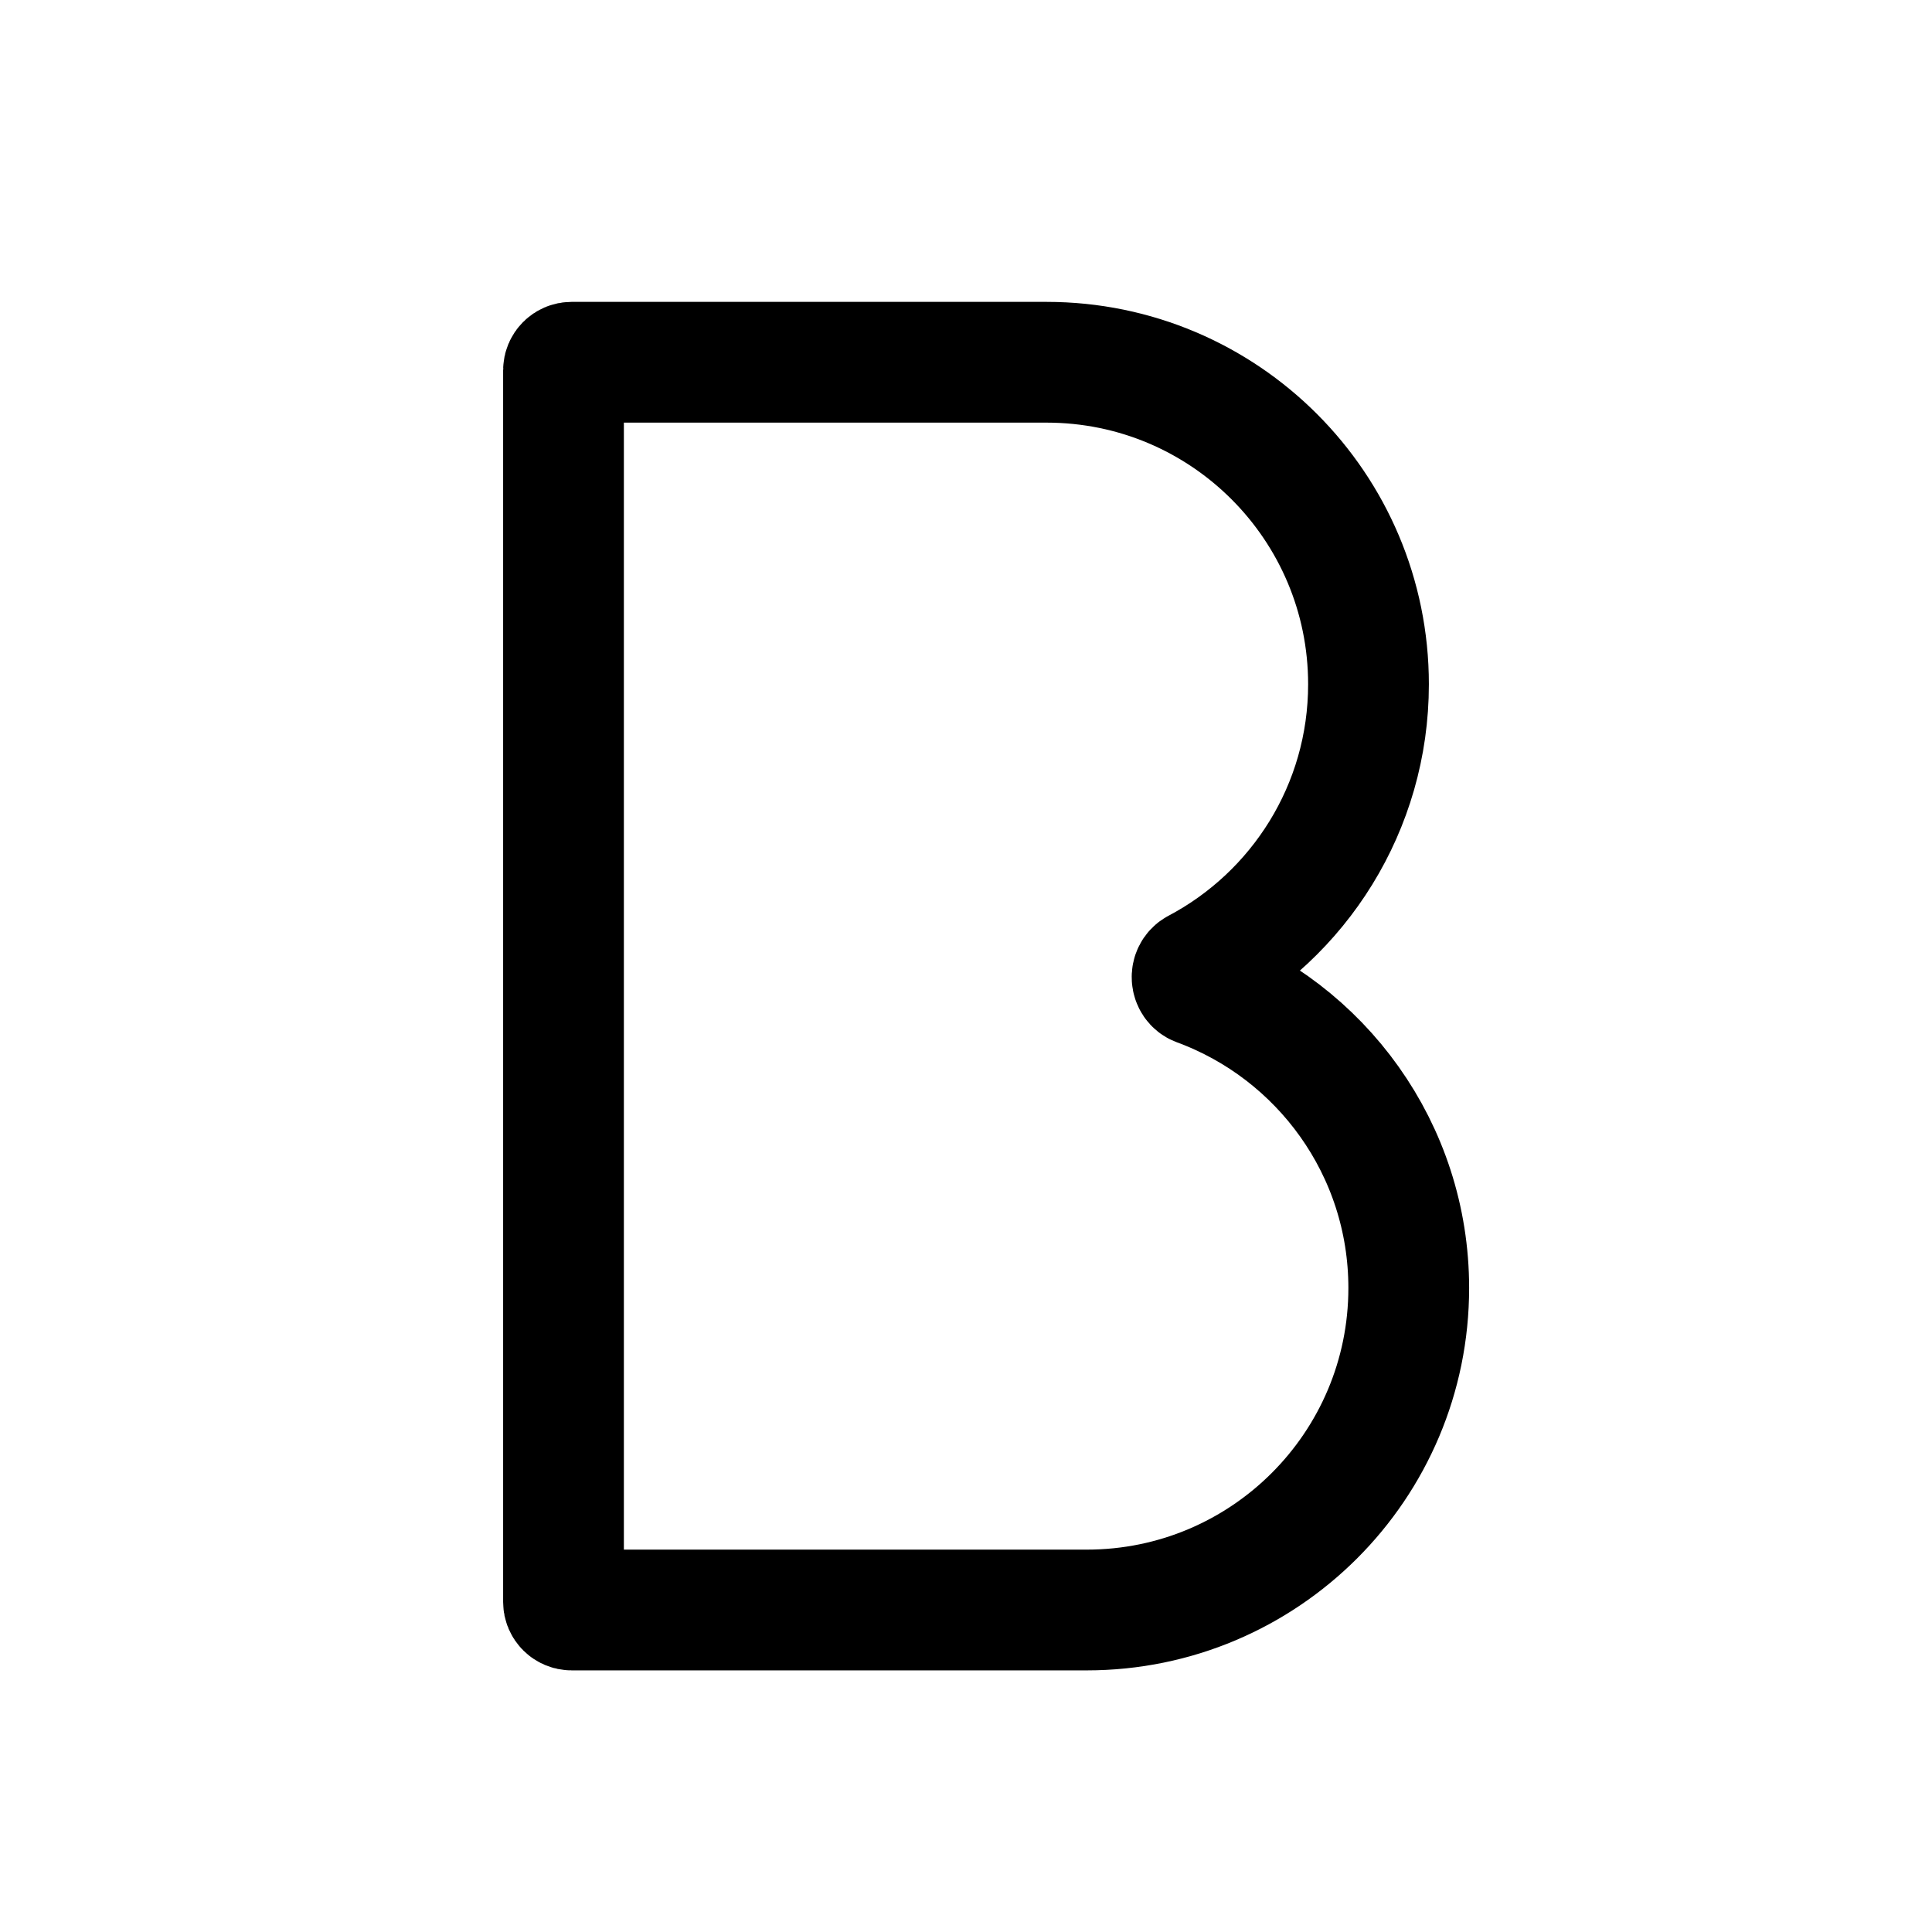
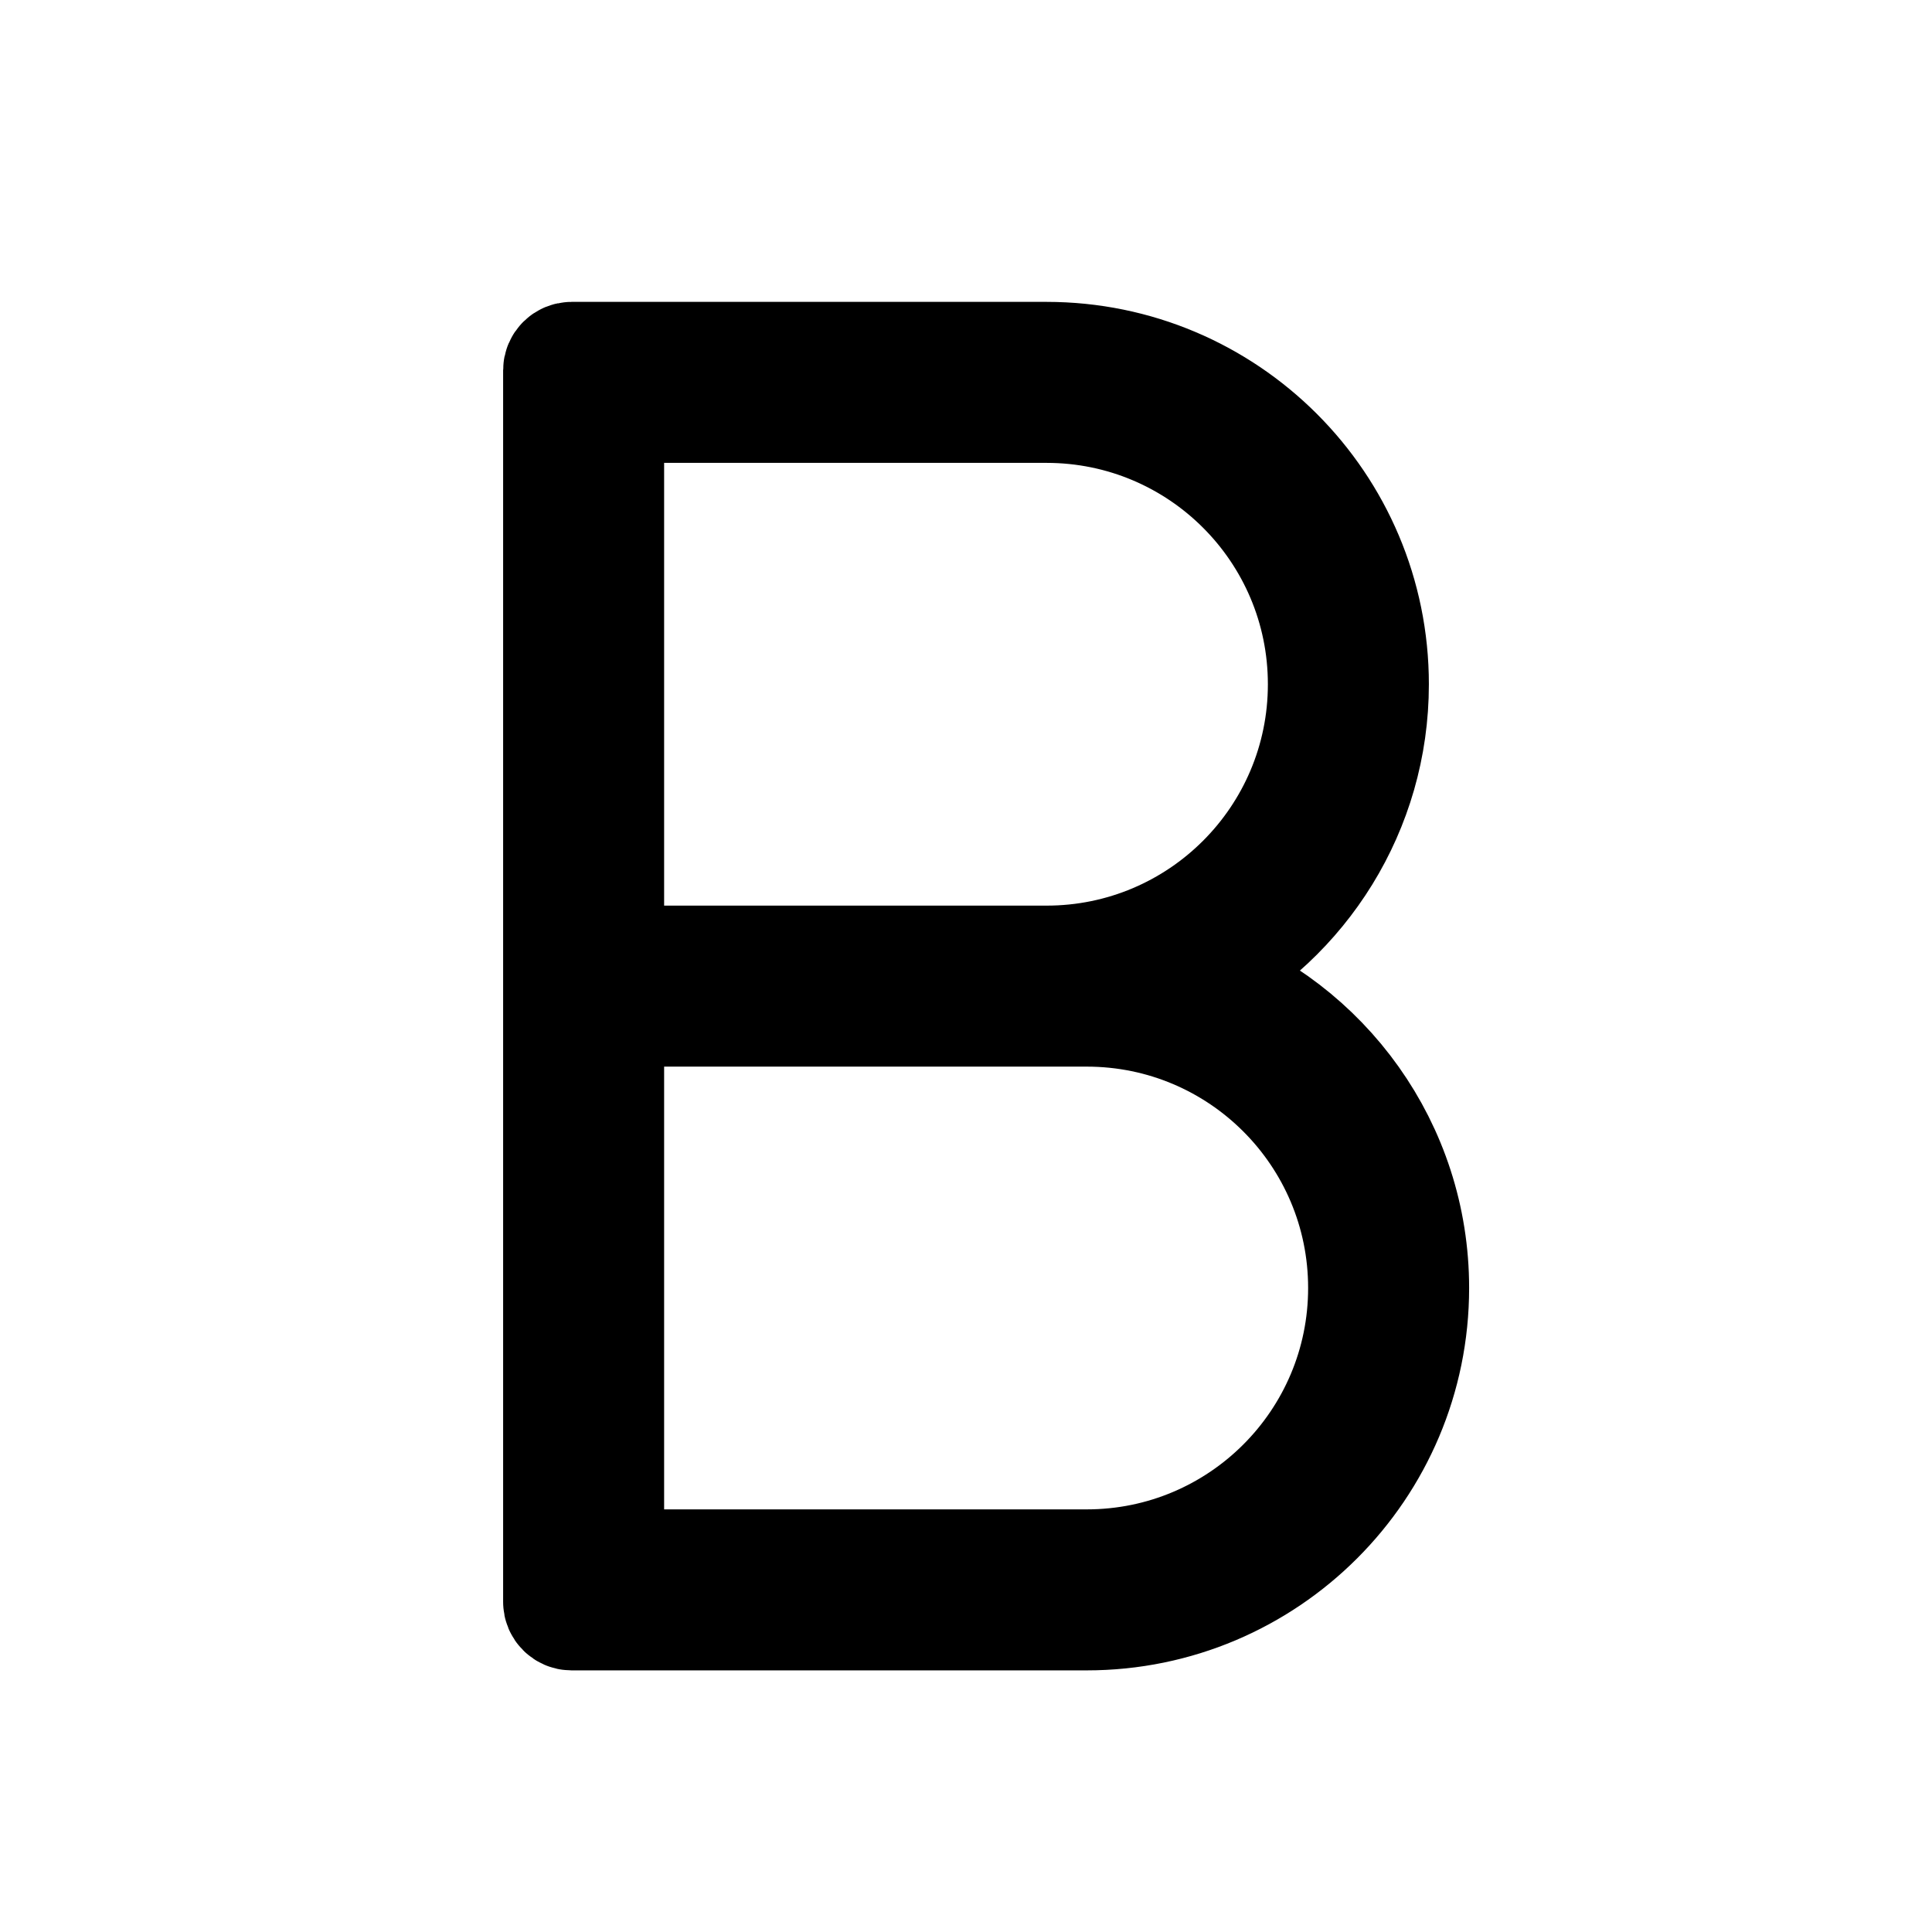
<svg xmlns="http://www.w3.org/2000/svg" width="24" height="24" viewBox="0 0 24 24" fill="none">
-   <path d="M13.5 20H7.1C7.045 20 7 19.955 7 19.9V4.6C7 4.545 7.045 4.5 7.1 4.5H13C15.209 4.5 17 6.291 17 8.5C17 10.035 16.135 11.369 14.866 12.039C14.783 12.083 14.792 12.212 14.879 12.244C16.409 12.806 17.5 14.276 17.5 16C17.5 18.209 15.709 20 13.5 20Z" stroke="black" stroke-width="1.5" stroke-linecap="round" />
+   <path fill-rule="evenodd" clip-rule="evenodd" d="M7.1 20H13.5C15.709 20 17.5 18.209 17.5 16C17.5 14.276 16.409 12.806 14.879 12.244C14.792 12.212 14.783 12.083 14.866 12.039C16.135 11.369 17 10.035 17 8.5C17 6.291 15.209 4.5 13 4.5H7.1C7.045 4.5 7 4.545 7 4.6V19.9C7 19.955 7.045 20 7.1 20ZM13.5 12.5H7.6C7.545 12.5 7.5 12.545 7.5 12.6V19.4C7.5 19.455 7.545 19.5 7.6 19.5H13.5C15.433 19.5 17 17.933 17 16C17 14.067 15.433 12.5 13.5 12.5ZM13 5H7.6C7.545 5 7.5 5.045 7.5 5.1V11.9C7.5 11.955 7.545 12 7.6 12H13C14.933 12 16.5 10.433 16.5 8.5C16.5 6.567 14.933 5 13 5Z" fill="#D9D9D9" stroke="black" stroke-width="1.5" stroke-linecap="round" />
</svg>
